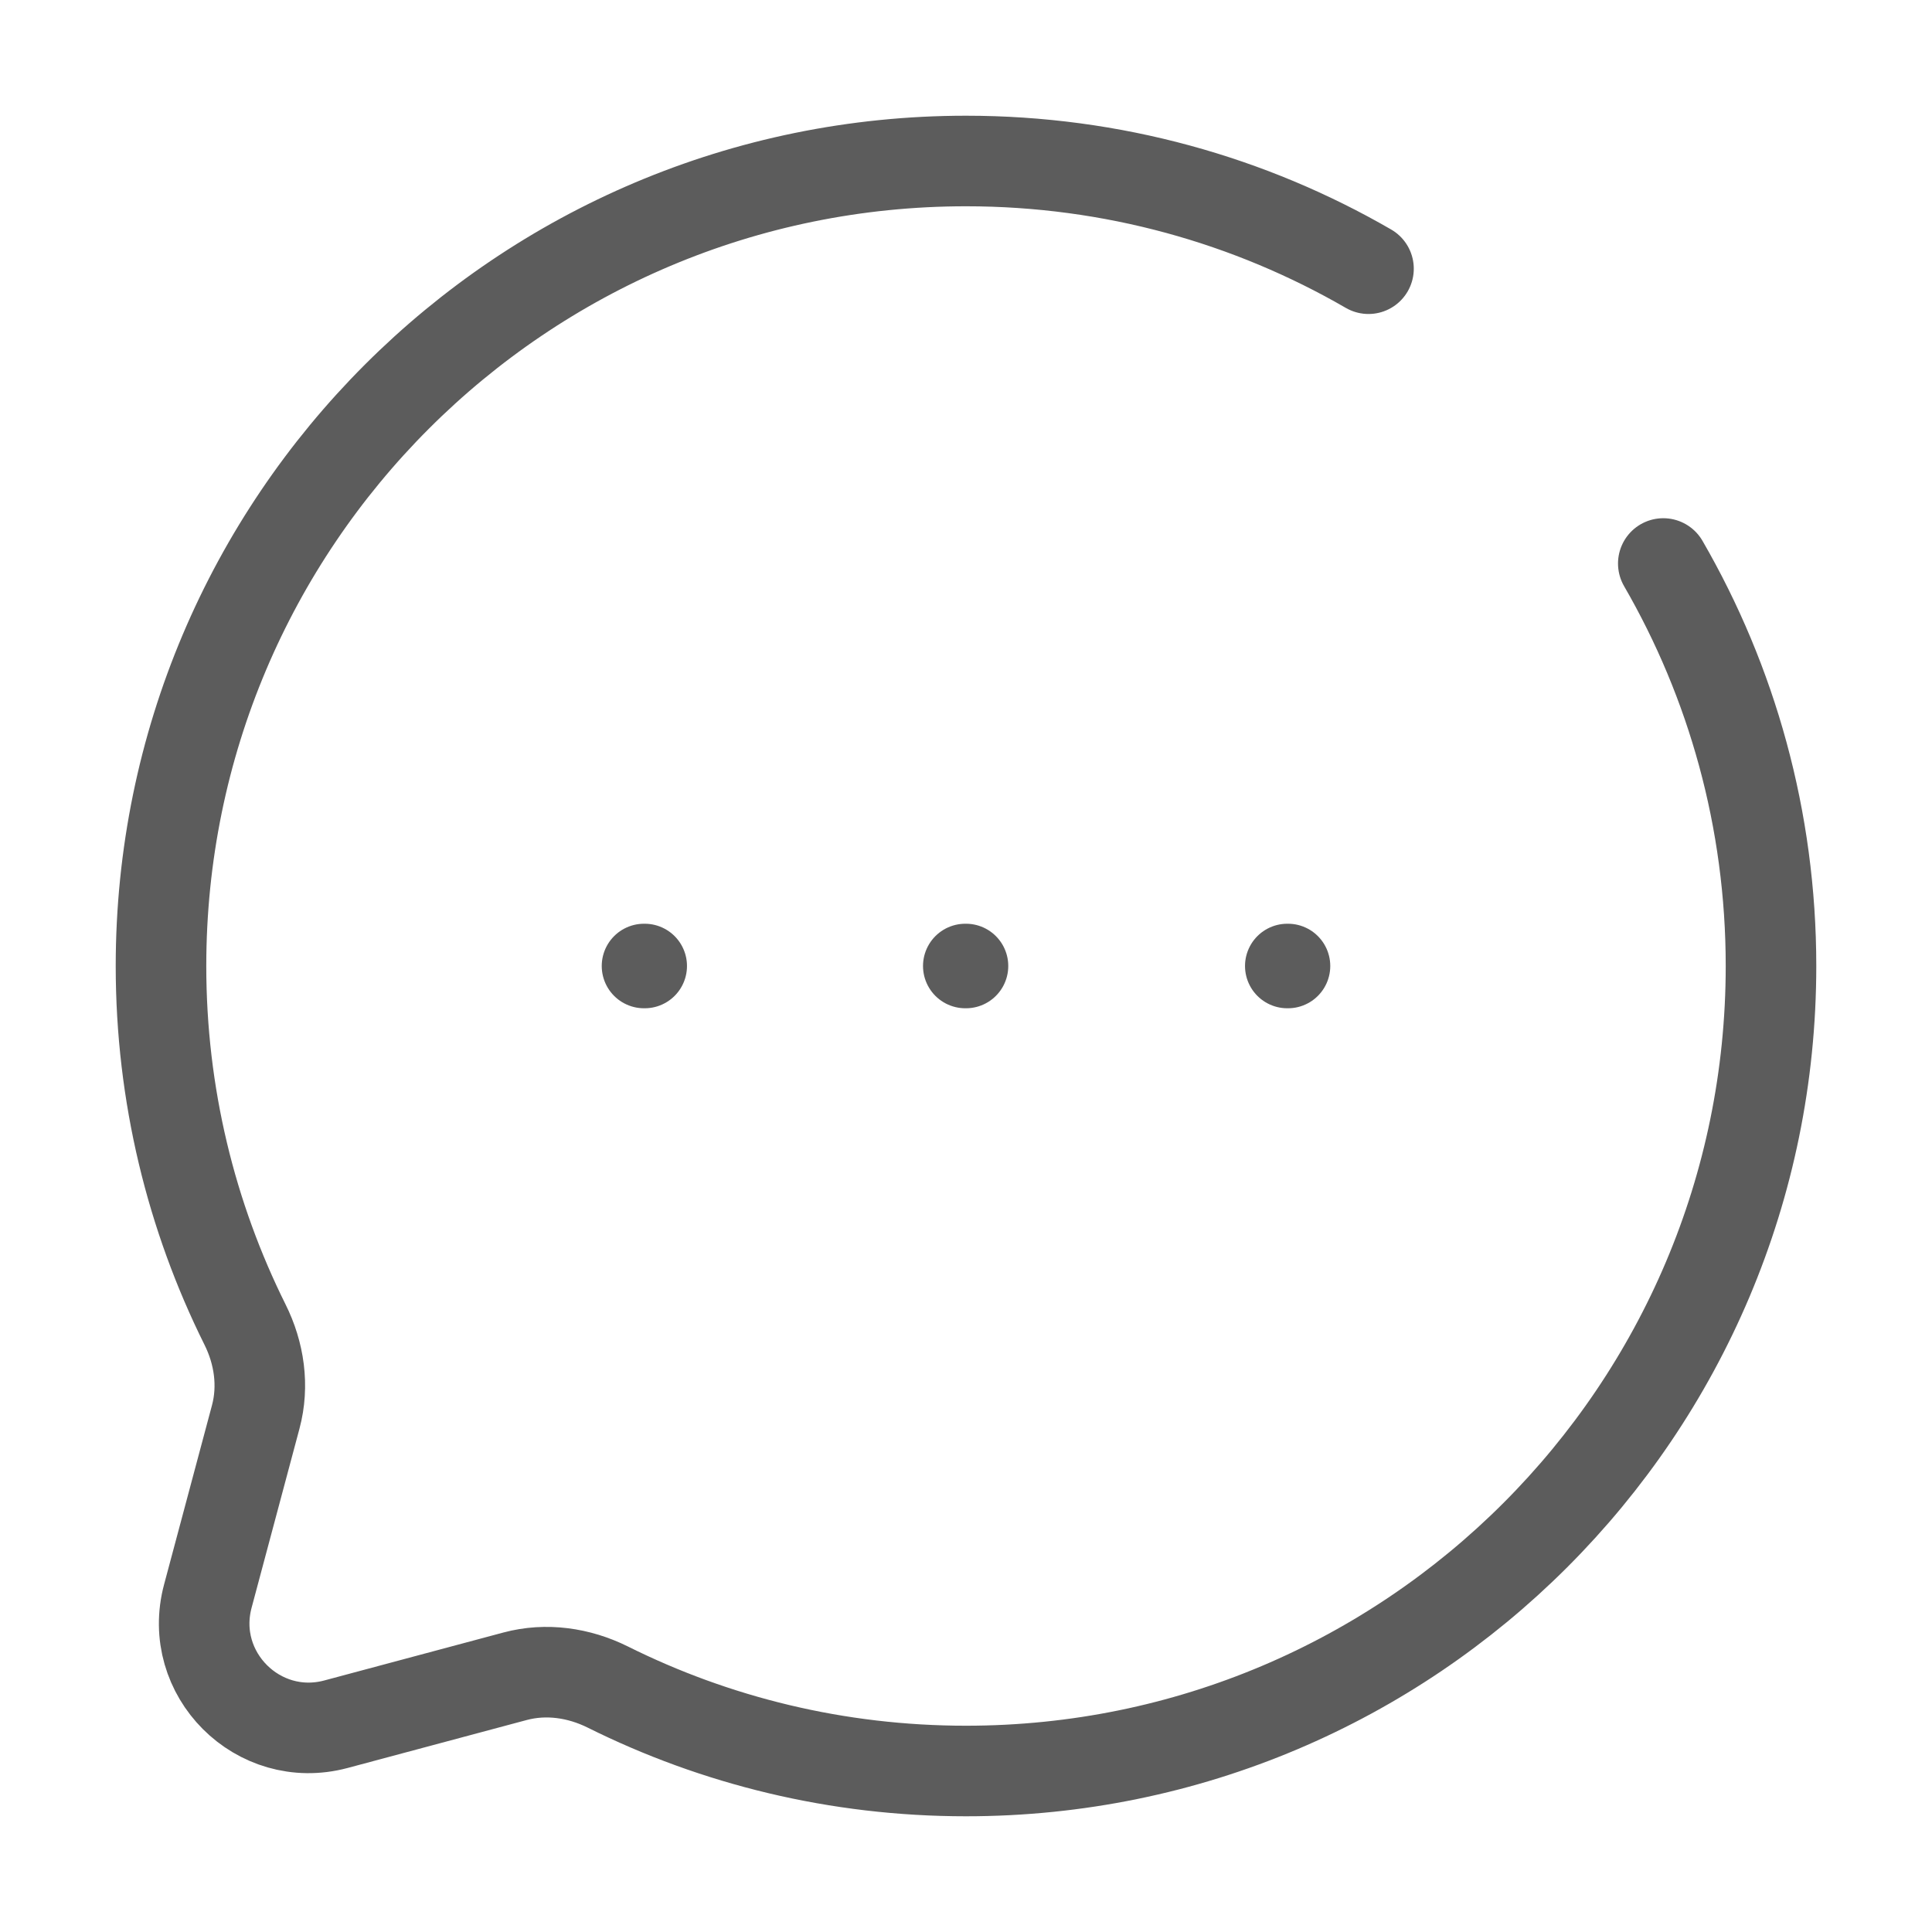
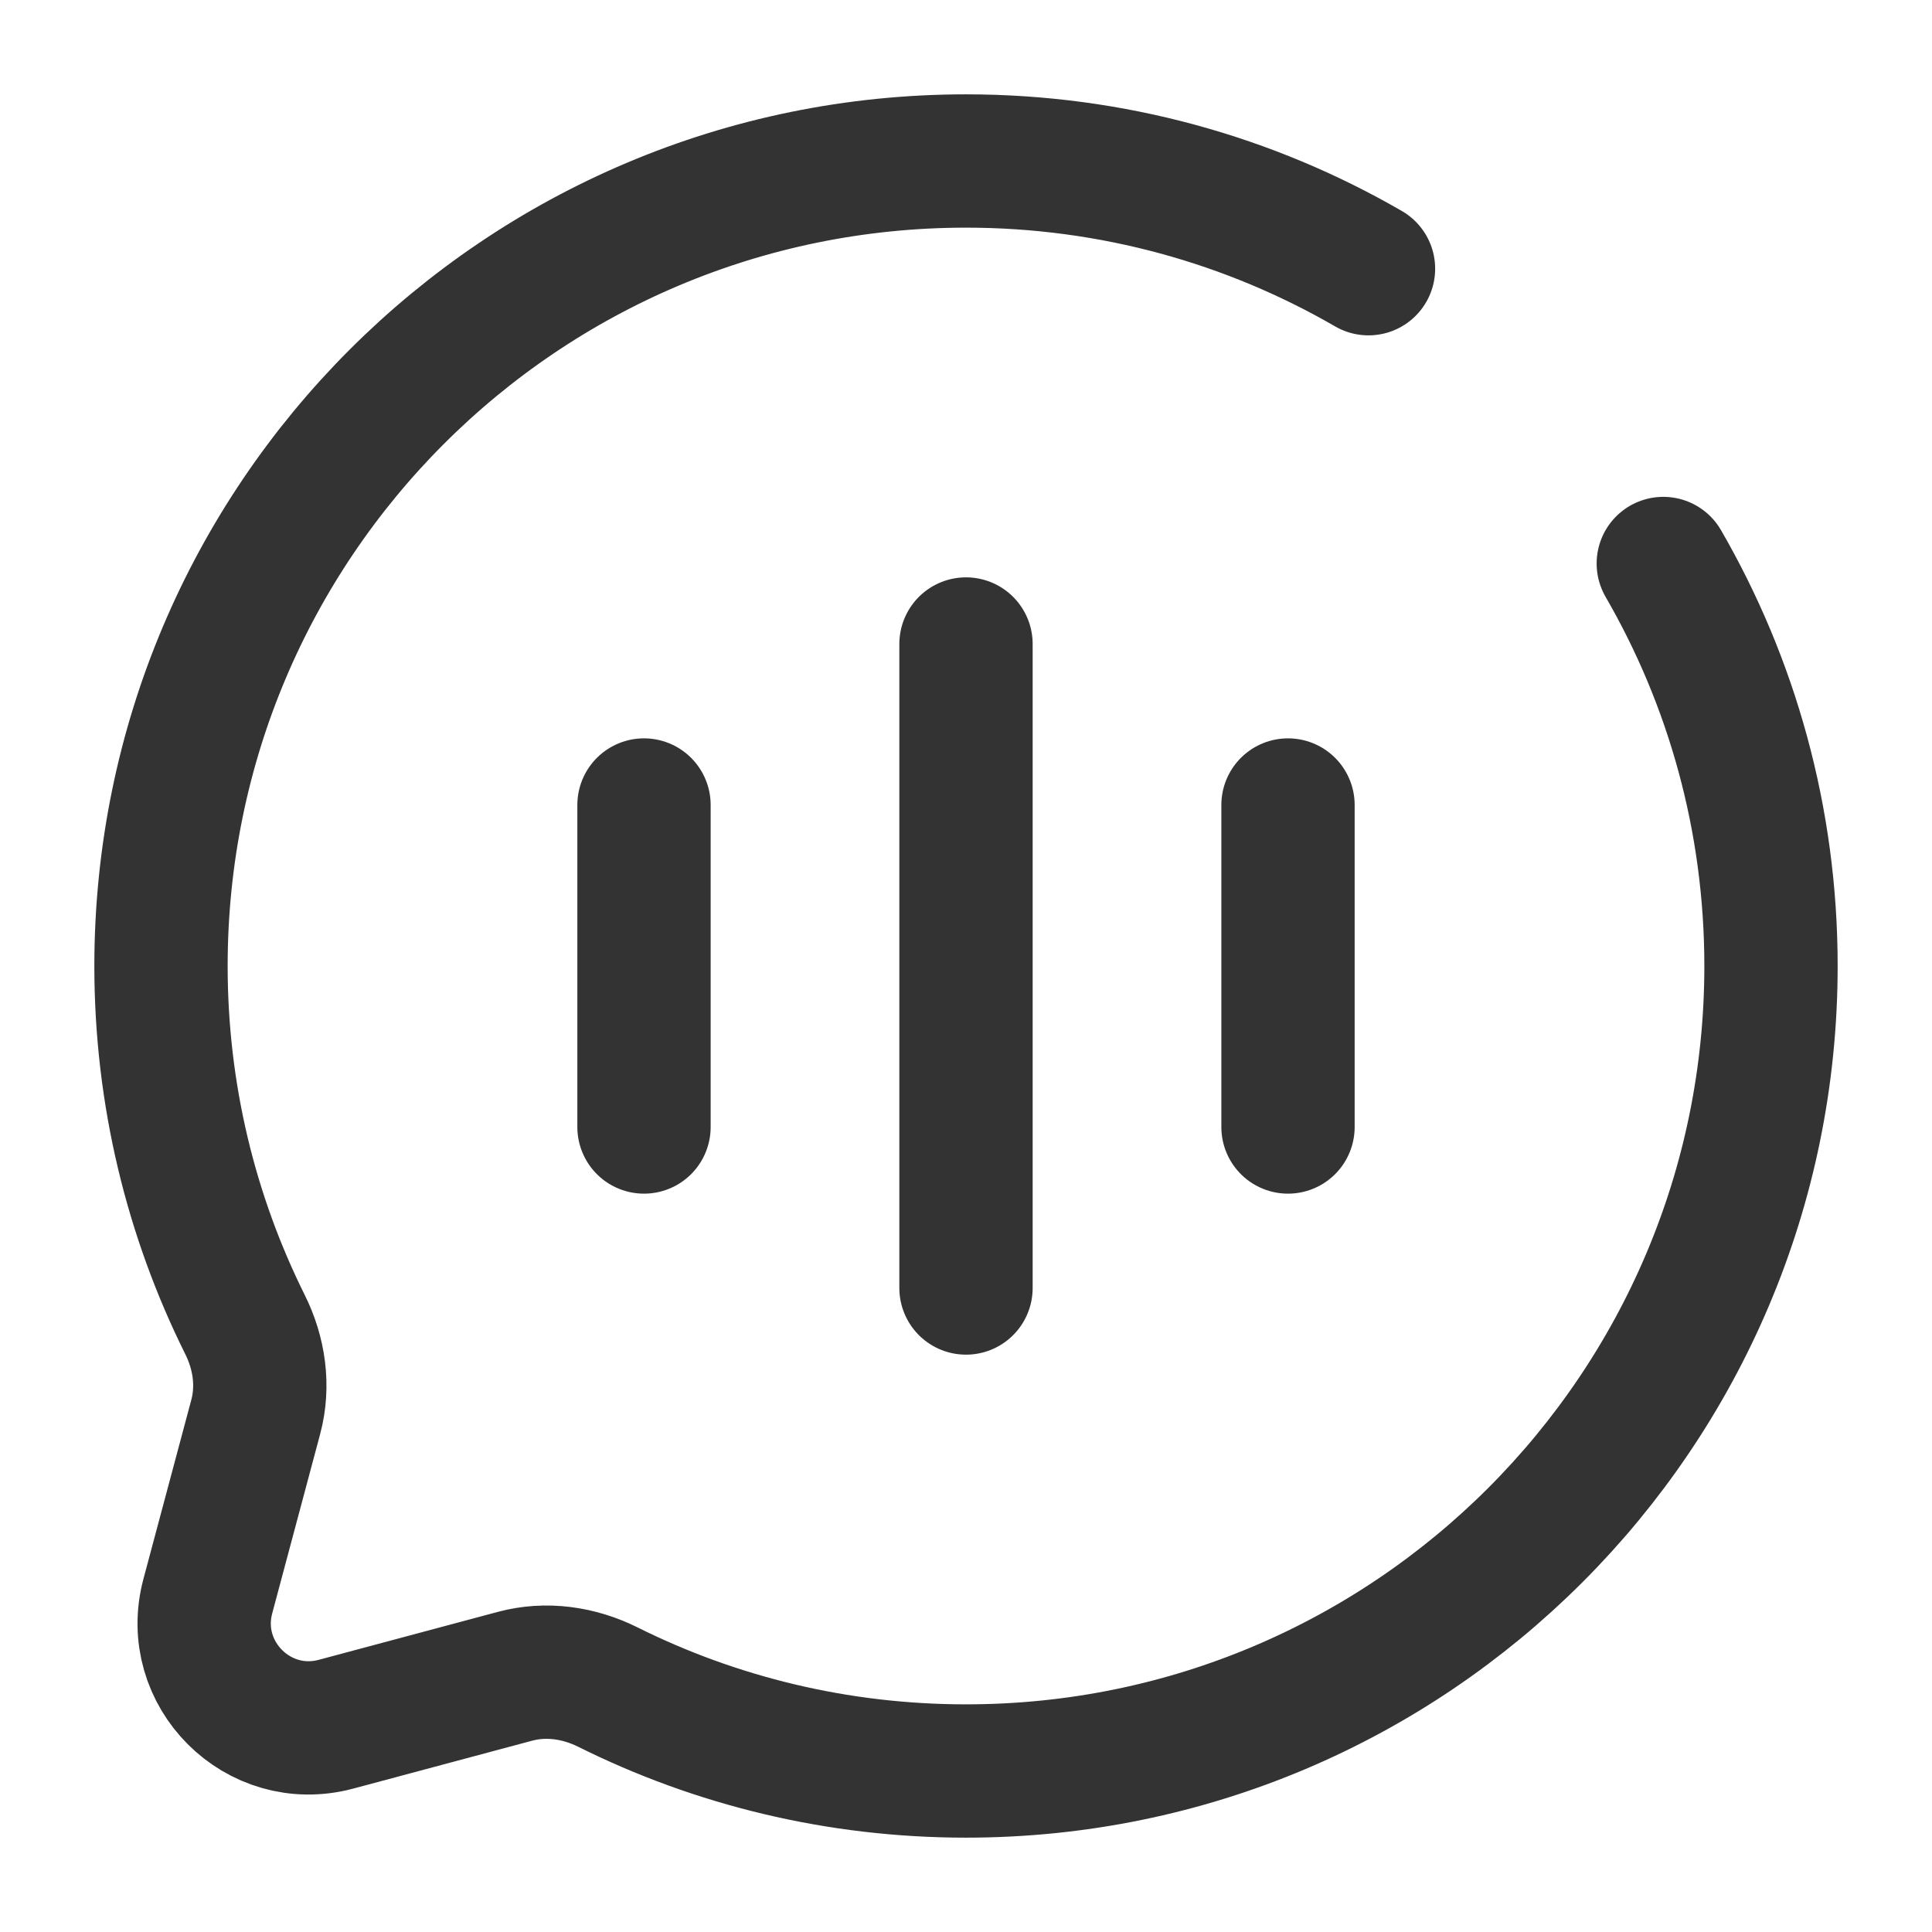
- <svg xmlns="http://www.w3.org/2000/svg" width="18" height="18" viewBox="0 0 24 24" fill="none">
-   <path d="M17 3.338C15.529 2.487 13.821 2 12 2C6.477 2 2 6.477 2 12C2 13.6 2.376 15.112 3.043 16.453C3.221 16.809 3.28 17.216 3.177 17.601L2.582 19.827C2.323 20.793 3.207 21.677 4.173 21.419L6.399 20.823C6.784 20.72 7.191 20.779 7.548 20.956C8.888 21.624 10.4 22 12 22C17.523 22 22 17.523 22 12C22 10.179 21.513 8.471 20.662 7" stroke="#171717" stroke-opacity="0.7" stroke-width="1.125" stroke-linecap="round" />
-   <path d="M8 12H8.009M11.991 12H12M15.991 12H16" stroke="#171717" stroke-opacity="0.7" stroke-width="1.05" stroke-linecap="round" stroke-linejoin="round" />
+ <svg xmlns="http://www.w3.org/2000/svg" width="64px" height="64px" viewBox="0 0 24 24" fill="none">
+   <g id="SVGRepo_bgCarrier" stroke-width="0" />
+   <g id="SVGRepo_tracerCarrier" stroke-linecap="round" stroke-linejoin="round" />
+   <g id="SVGRepo_iconCarrier">
+     <path d="M12 16V8" stroke="#333333" stroke-width="1.656" stroke-linecap="round" style="--darkreader-inline-stroke: #c8c3bc;" data-darkreader-inline-stroke="" />
+     <path d="M8 14V10" stroke="#333333" stroke-width="1.656" stroke-linecap="round" style="--darkreader-inline-stroke: #c8c3bc;" data-darkreader-inline-stroke="" />
+     <path d="M16 14V10" stroke="#333333" stroke-width="1.656" stroke-linecap="round" style="--darkreader-inline-stroke: #c8c3bc;" data-darkreader-inline-stroke="" />
+     <path d="M17 3.338C15.529 2.487 13.821 2 12 2C6.477 2 2 6.477 2 12C2 13.6 2.376 15.112 3.043 16.453C3.221 16.809 3.28 17.216 3.177 17.601L2.582 19.827C2.323 20.793 3.207 21.677 4.173 21.419L6.399 20.823C6.784 20.72 7.191 20.779 7.548 20.956C8.888 21.624 10.4 22 12 22C17.523 22 22 17.523 22 12C22 10.179 21.513 8.471 20.662 7" stroke="#333333" stroke-width="1.656" stroke-linecap="round" style="--darkreader-inline-stroke: #c8c3bc;" data-darkreader-inline-stroke="" />
+   </g>
</svg>
